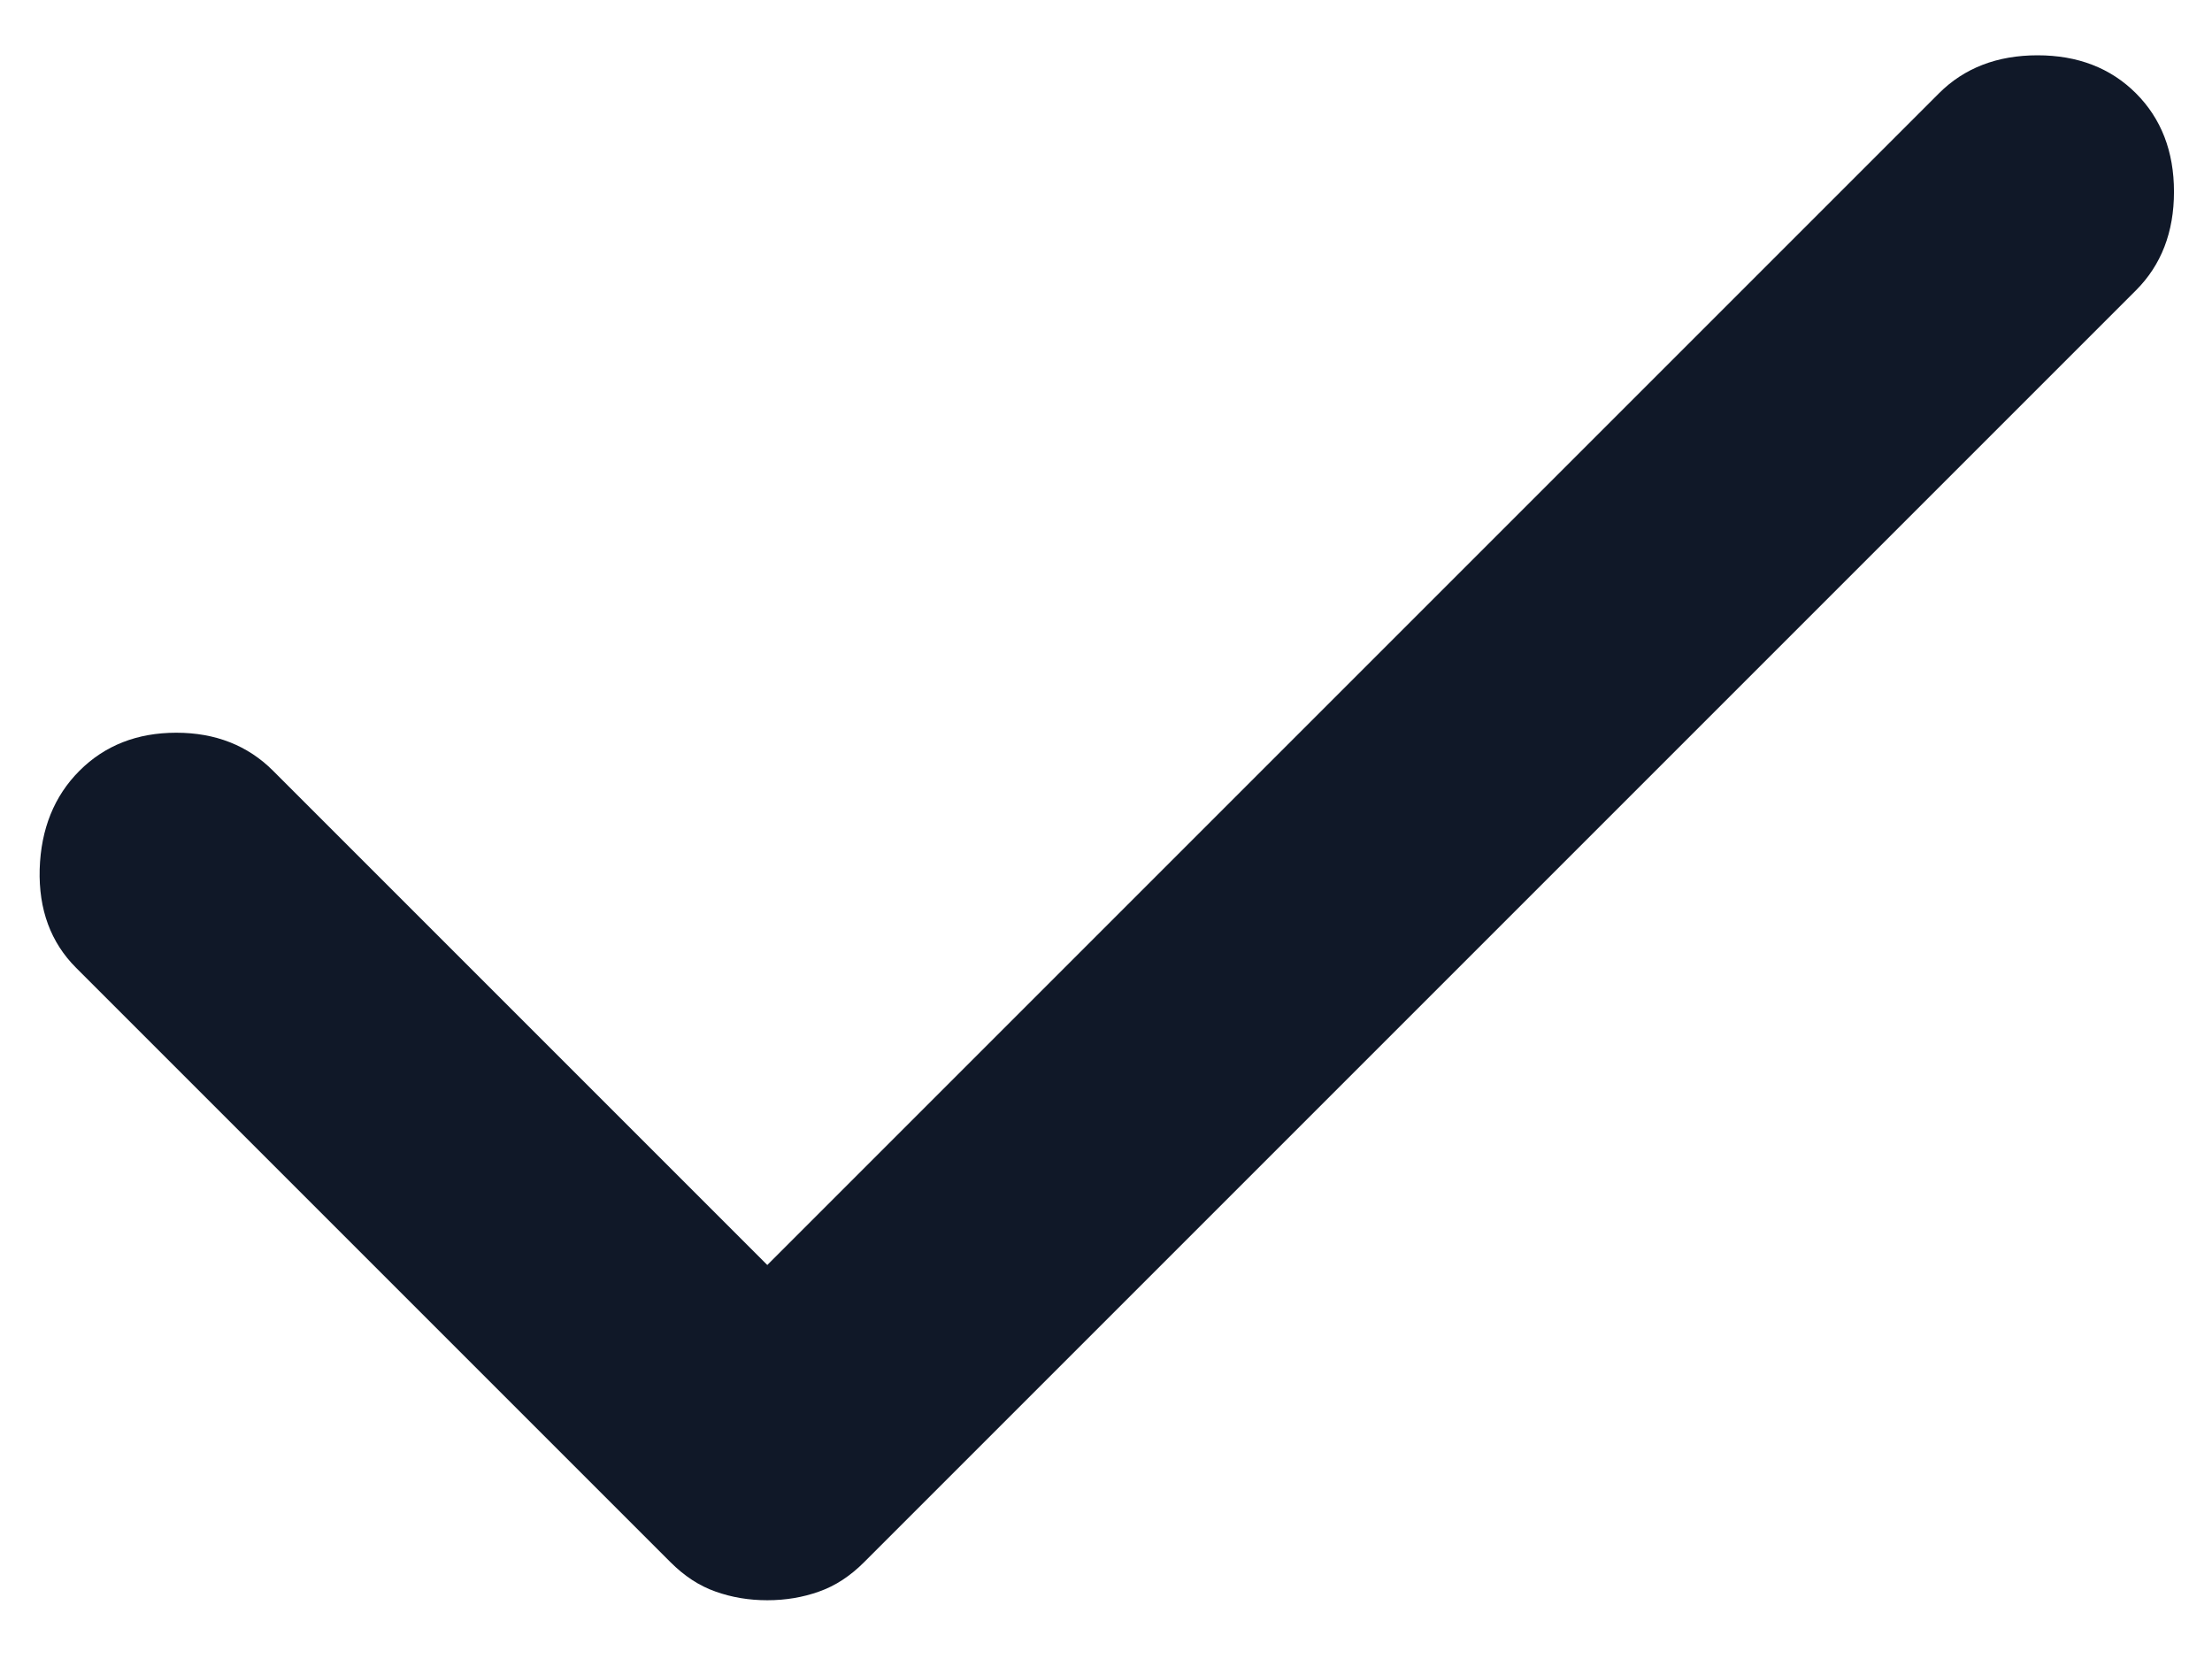
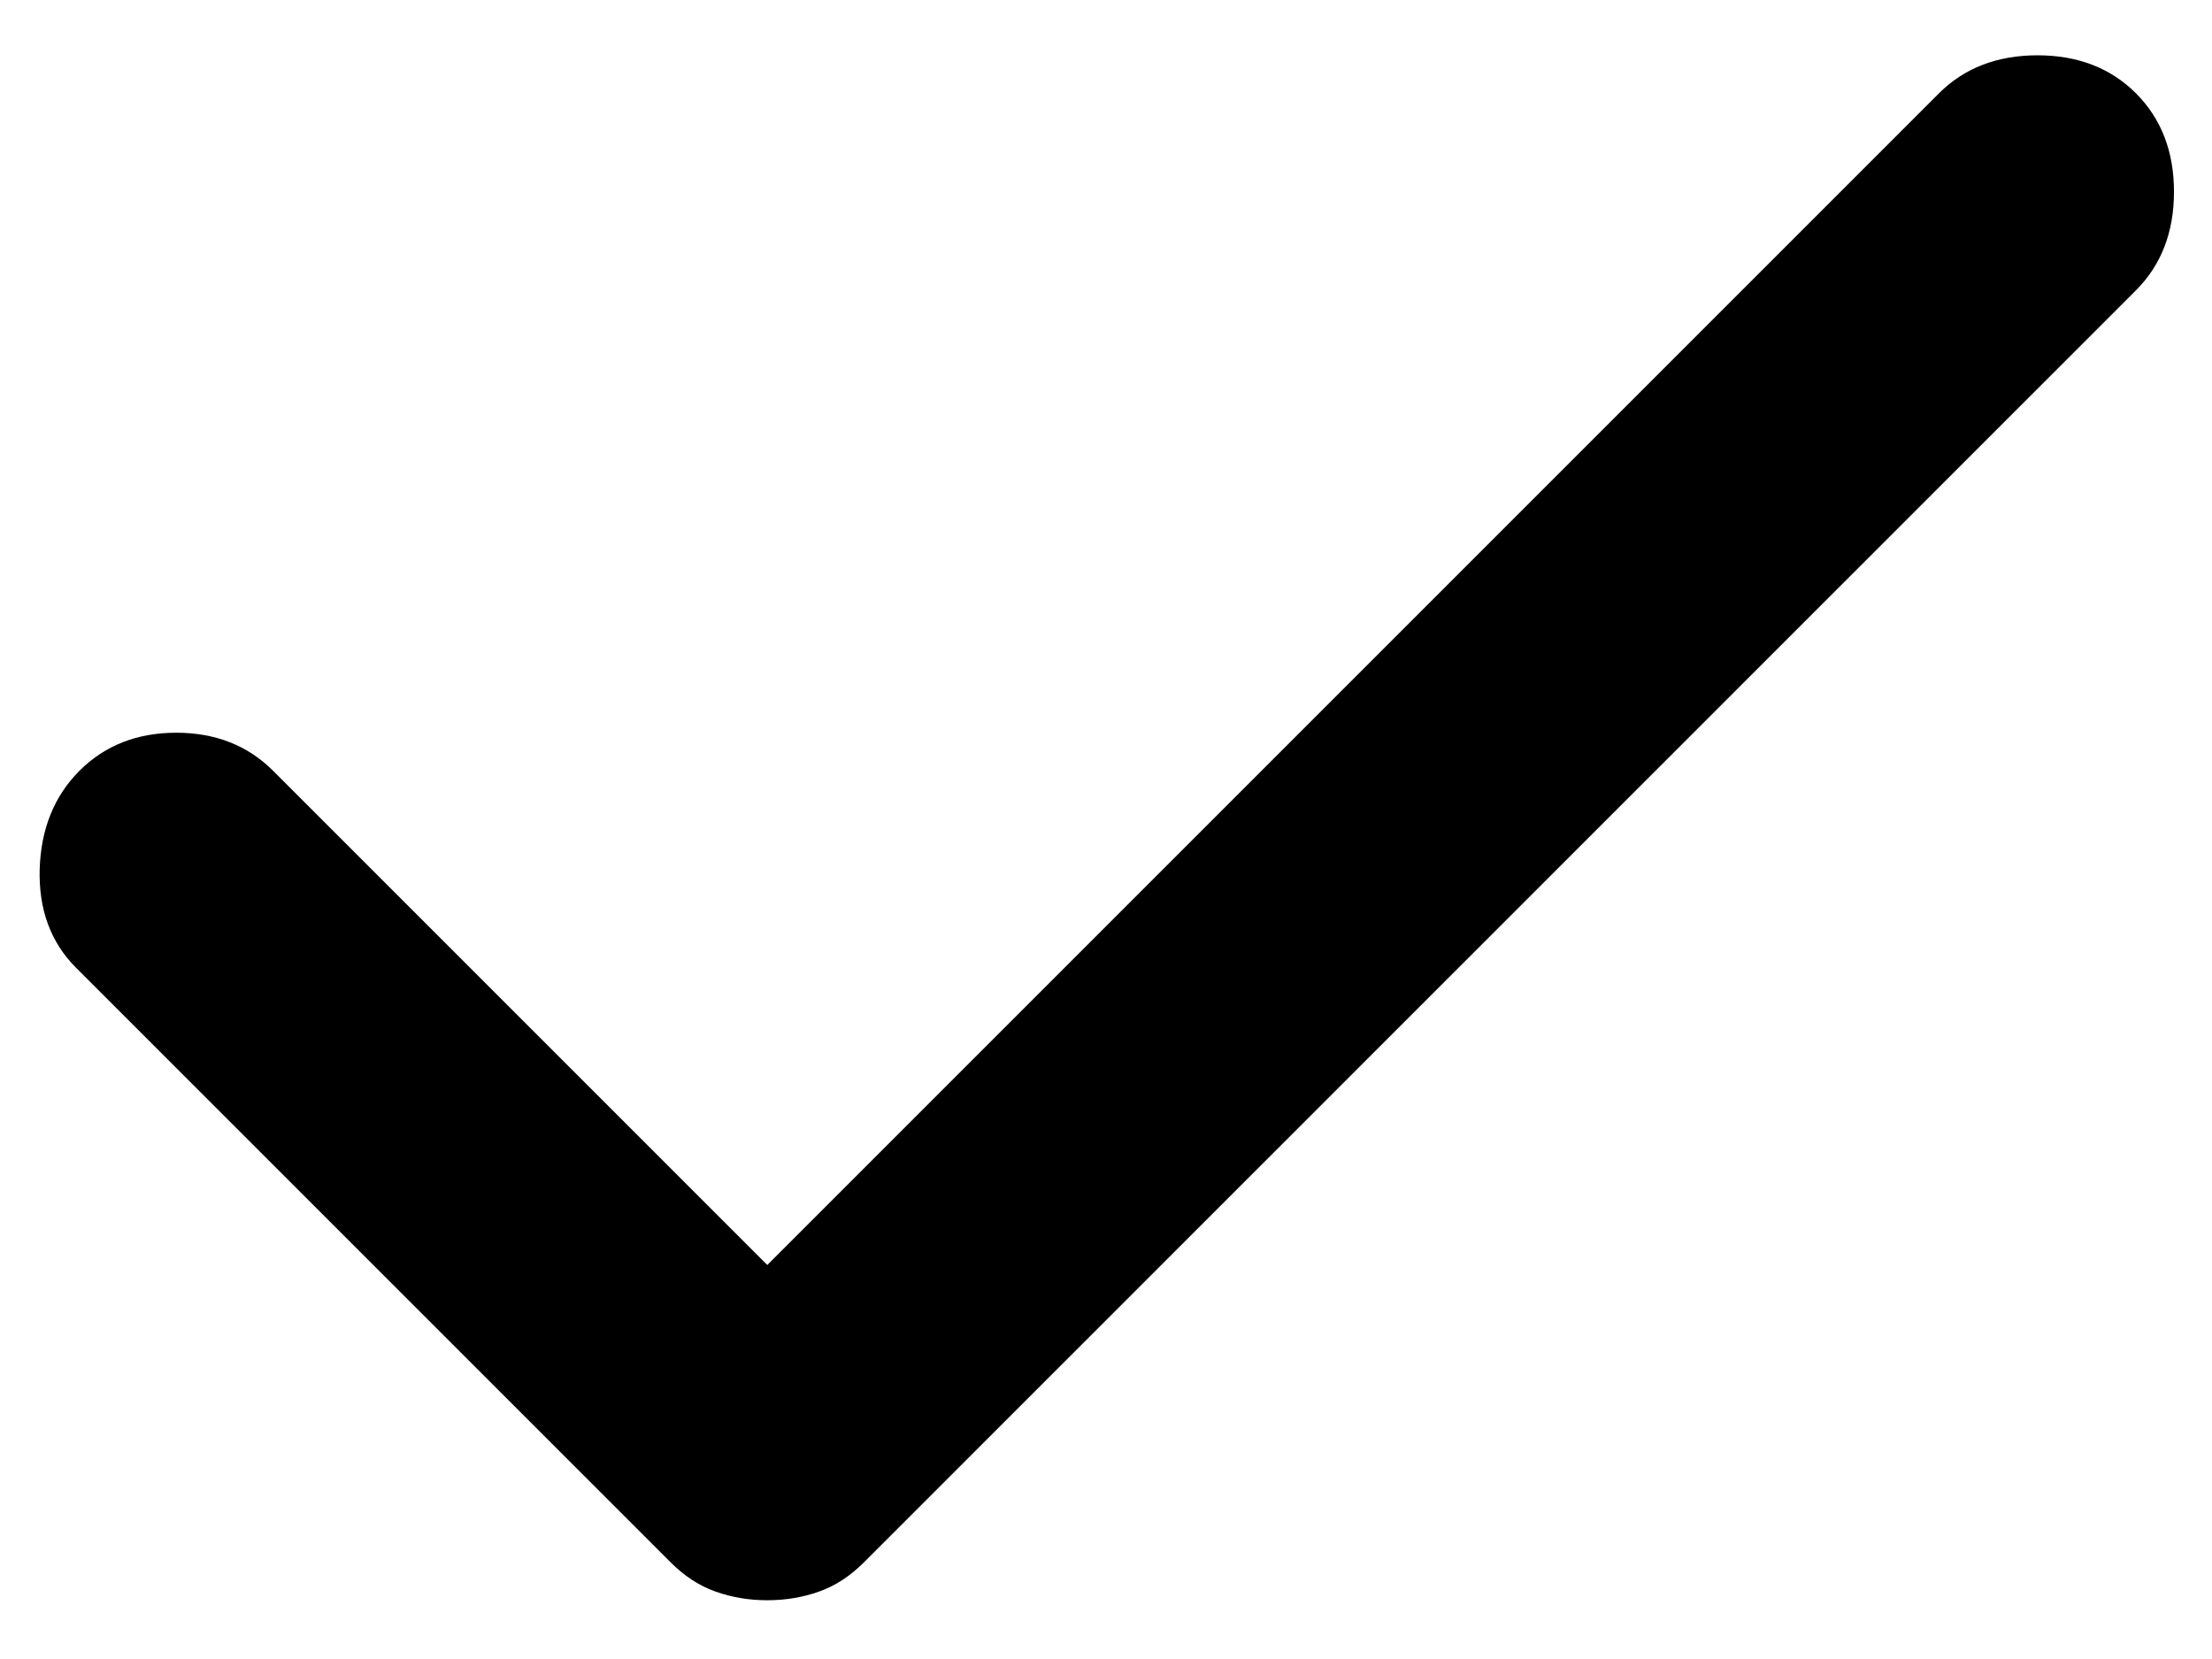
<svg xmlns="http://www.w3.org/2000/svg" width="16" height="12" viewBox="0 0 16 12" fill="none">
-   <path d="M5.55 11.575C5.417 11.575 5.292 11.554 5.175 11.512C5.058 11.471 4.95 11.4 4.85 11.3L0.55 7C0.367 6.817 0.279 6.579 0.287 6.287C0.296 5.996 0.392 5.758 0.575 5.575C0.758 5.392 0.992 5.3 1.275 5.3C1.558 5.3 1.792 5.392 1.975 5.575L5.55 9.15L14.025 0.675C14.208 0.492 14.446 0.4 14.738 0.4C15.029 0.4 15.267 0.492 15.45 0.675C15.633 0.858 15.725 1.096 15.725 1.387C15.725 1.679 15.633 1.917 15.45 2.1L6.25 11.3C6.15 11.4 6.042 11.471 5.925 11.512C5.808 11.554 5.683 11.575 5.55 11.575Z" fill="#101828" />
+   <path d="M5.55 11.575C5.417 11.575 5.292 11.554 5.175 11.512C5.058 11.471 4.95 11.4 4.85 11.3L0.55 7C0.367 6.817 0.279 6.579 0.287 6.287C0.296 5.996 0.392 5.758 0.575 5.575C0.758 5.392 0.992 5.3 1.275 5.3C1.558 5.3 1.792 5.392 1.975 5.575L5.55 9.15L14.025 0.675C14.208 0.492 14.446 0.4 14.738 0.4C15.029 0.4 15.267 0.492 15.45 0.675C15.633 0.858 15.725 1.096 15.725 1.387C15.725 1.679 15.633 1.917 15.45 2.1L6.25 11.3C6.15 11.4 6.042 11.471 5.925 11.512C5.808 11.554 5.683 11.575 5.55 11.575Z" fill="currentColor" />
</svg>
